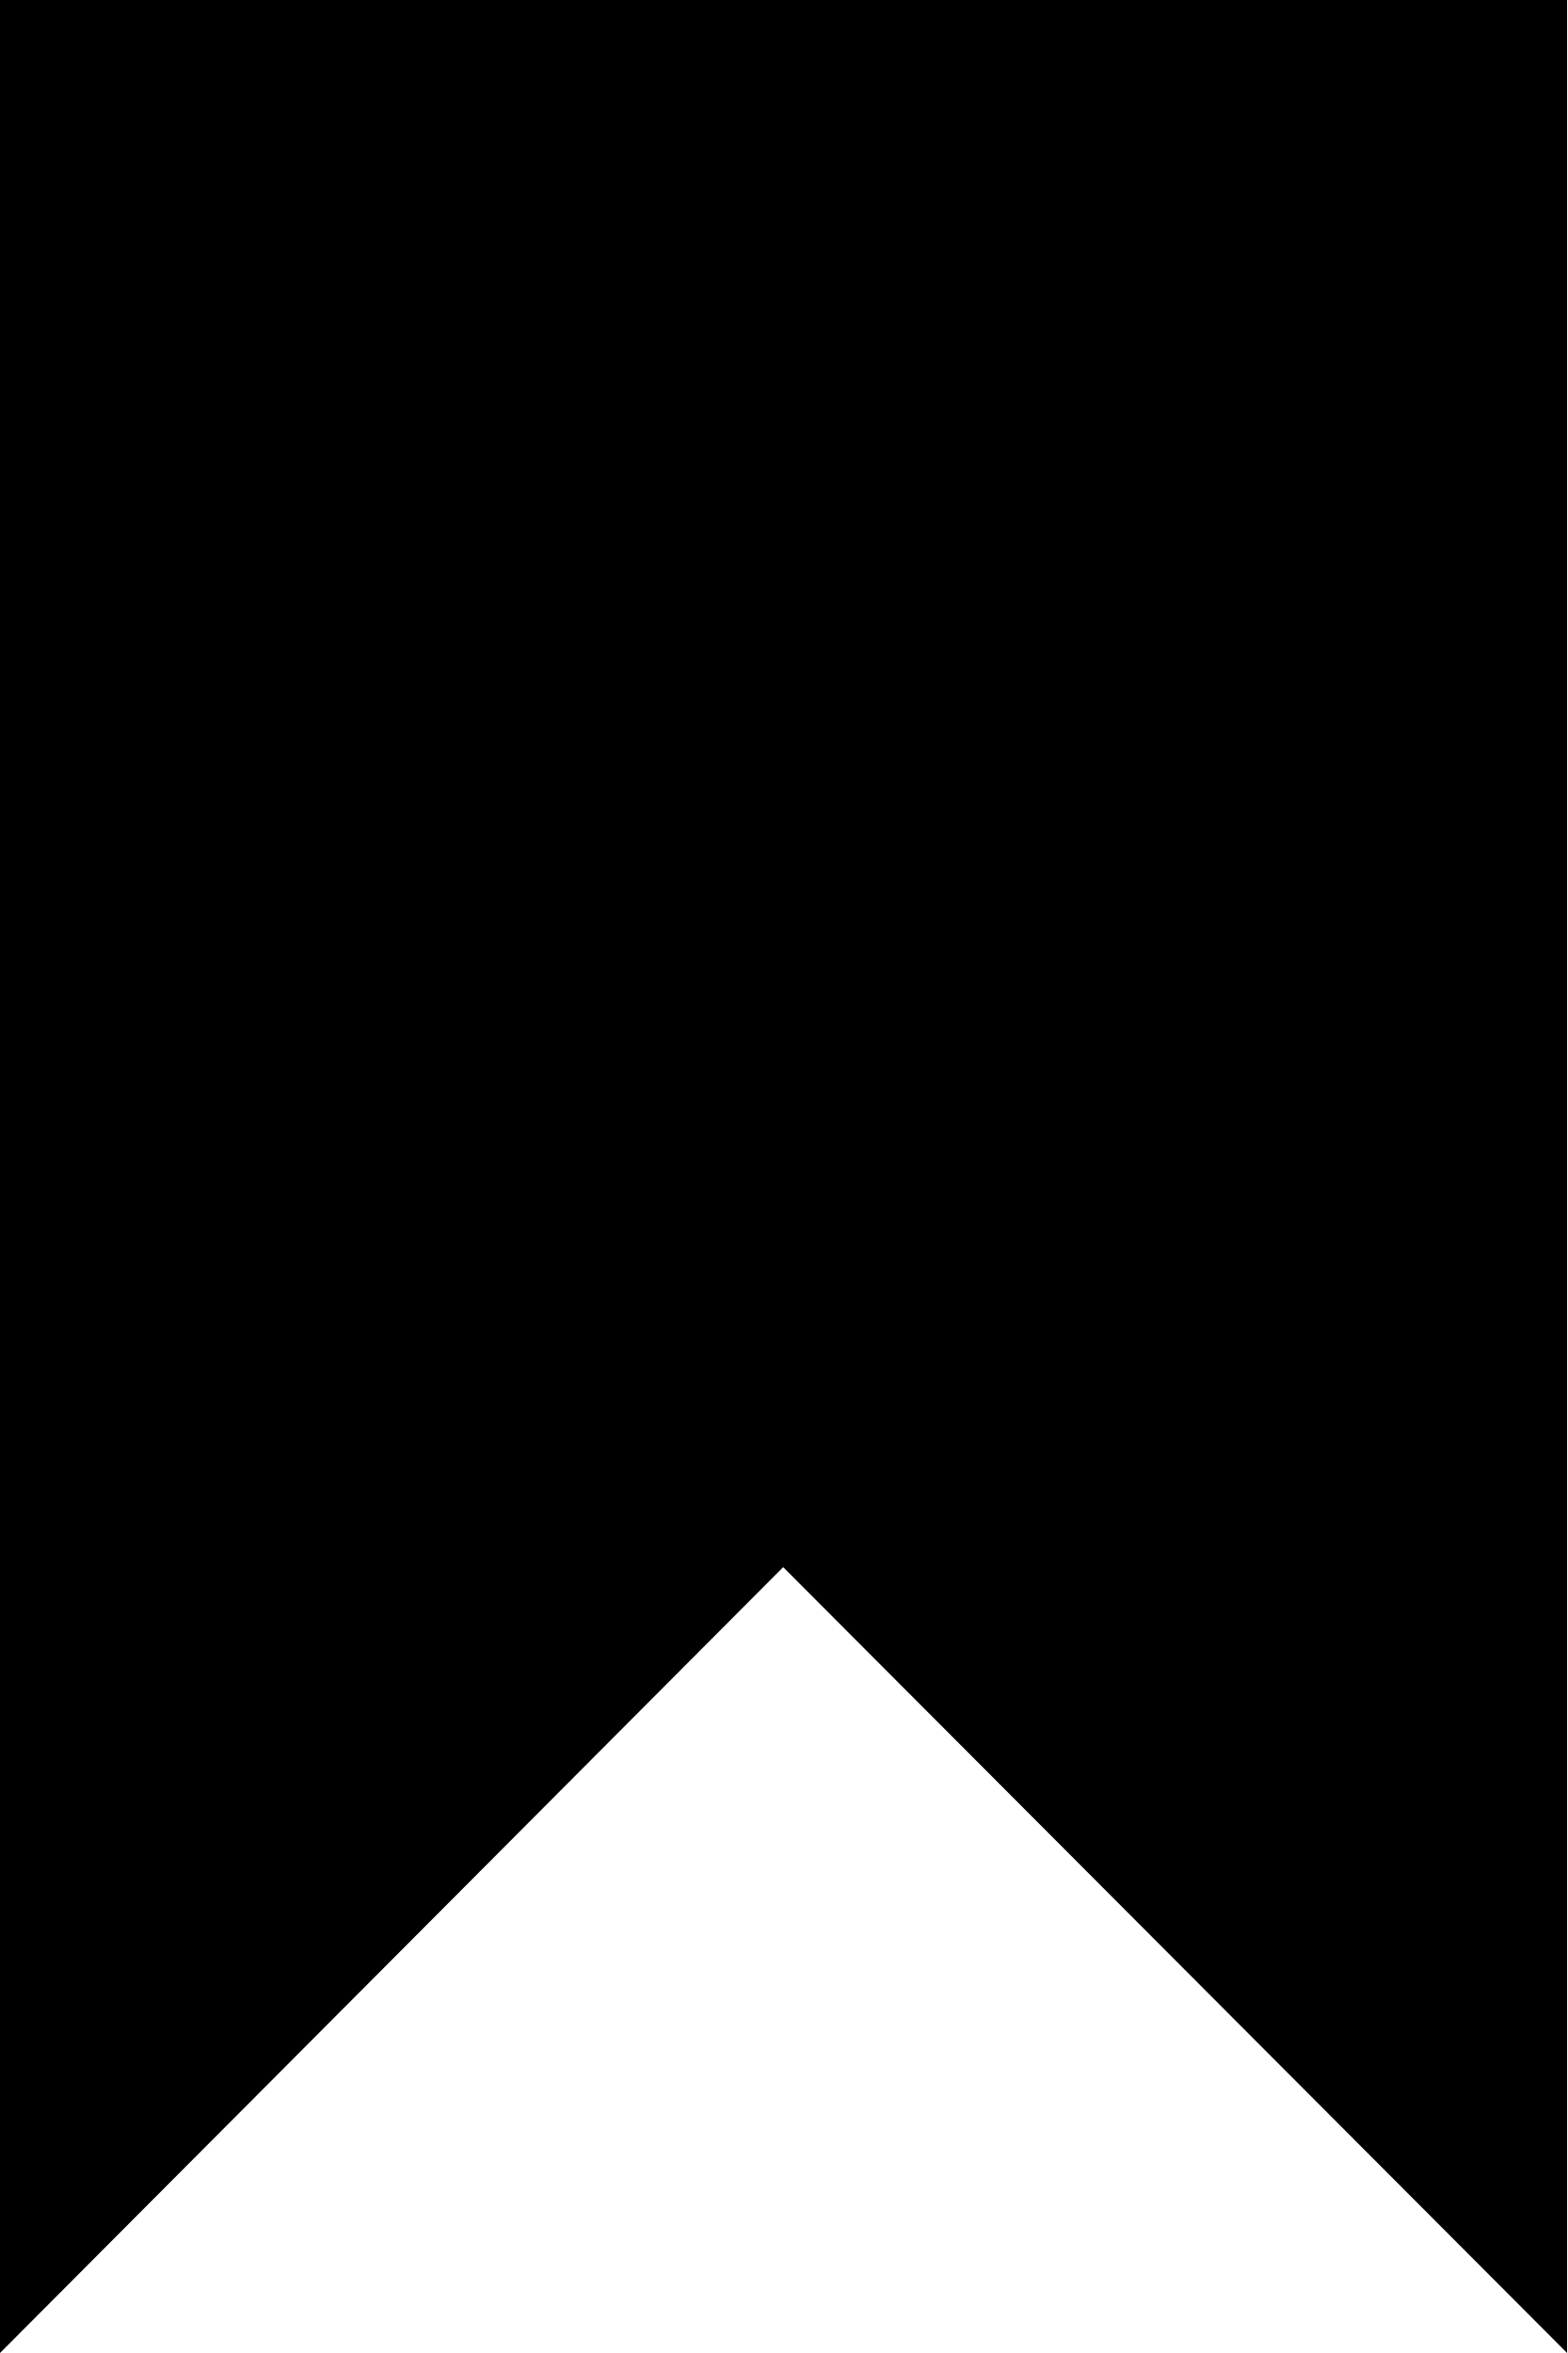
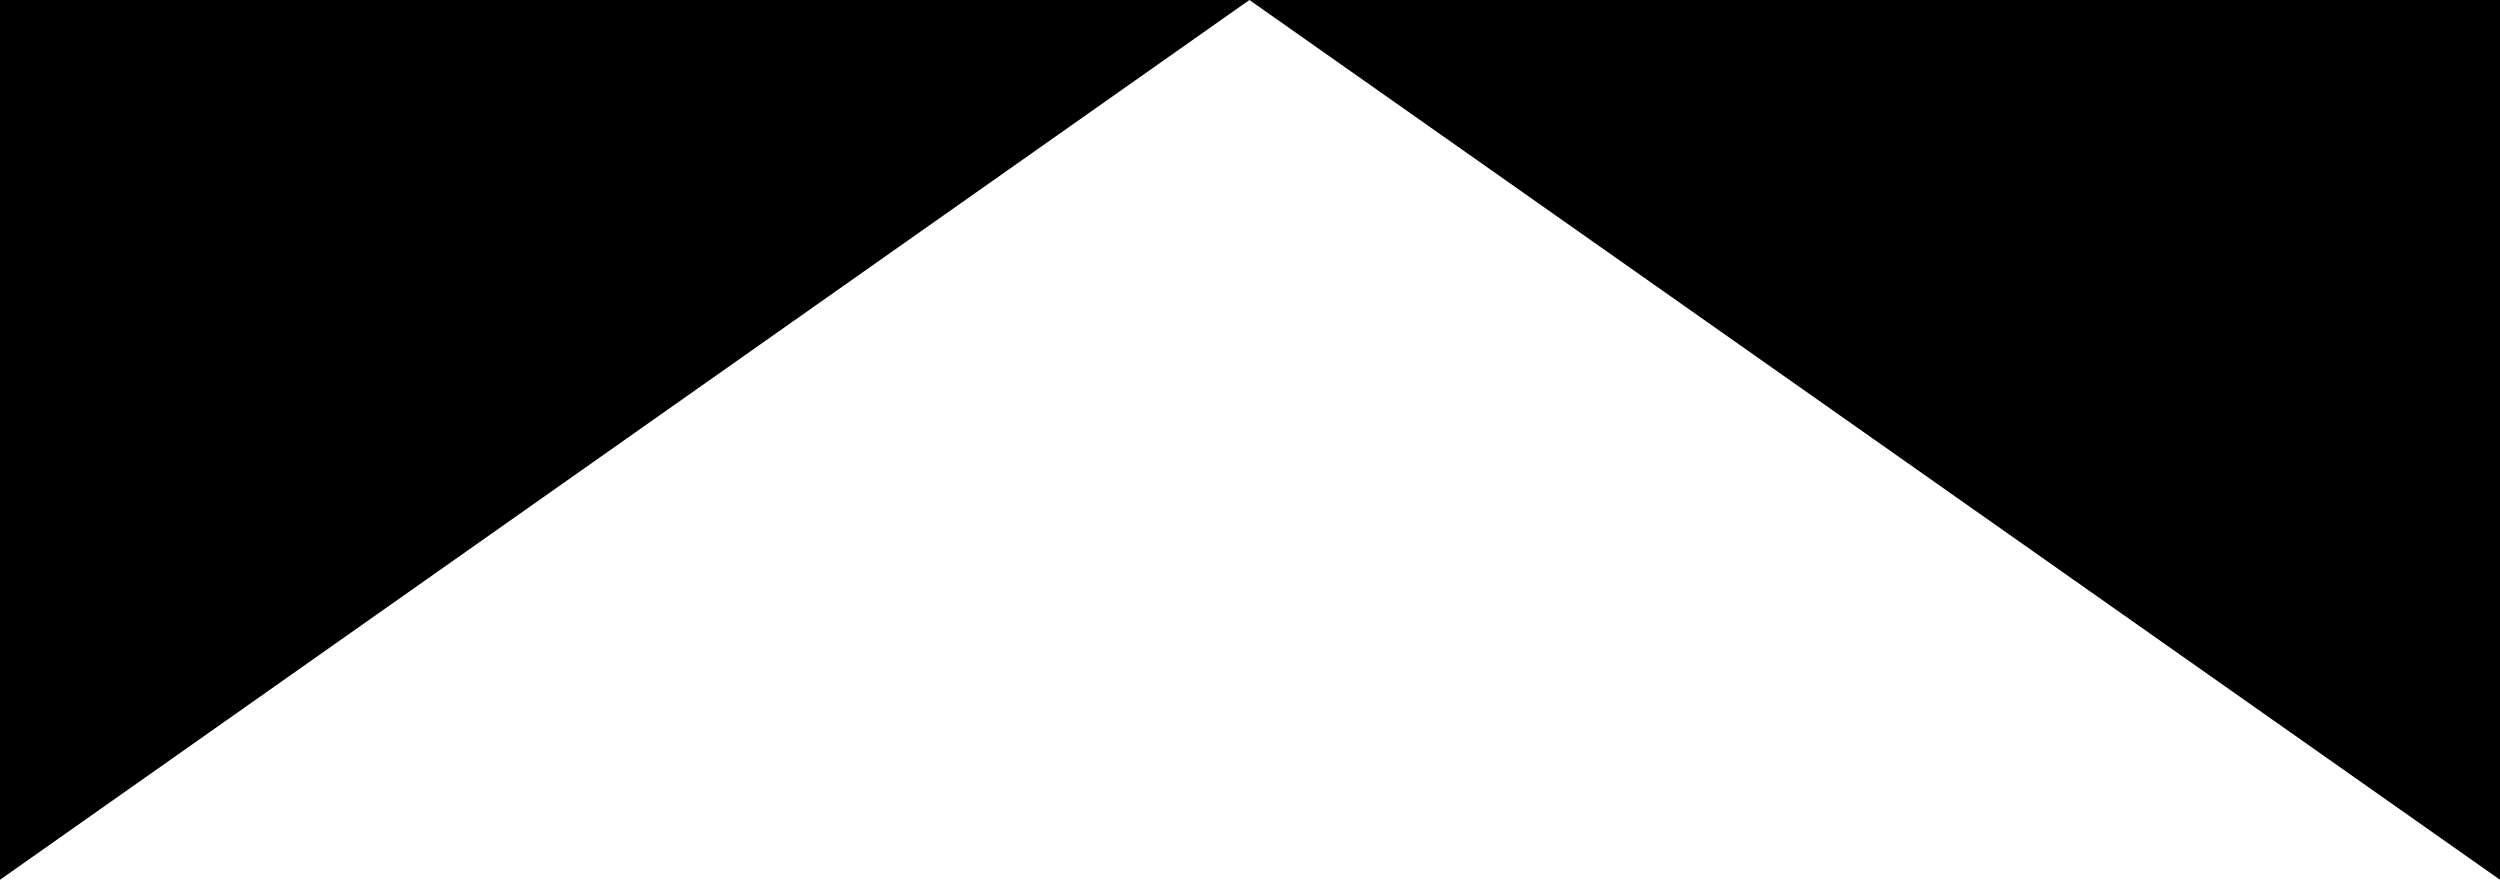
- <svg xmlns="http://www.w3.org/2000/svg" id="Layer_1" data-name="Layer 1" viewBox="0 0 341 512">
+ <svg xmlns="http://www.w3.org/2000/svg" id="Layer_1" data-name="Layer 1" viewBox="0 0 341 120">
  <defs>
    <style>.cls-1{fill:#000000;}</style>
  </defs>
-   <polygon class="cls-1" points="170.42 341 0 512 0 0 341 0 341 512 170.42 341" />
+   <polygon class="cls-1" points="170.42 0 0 120 0 0 341 0 341 120 170.42 0" />
</svg>
